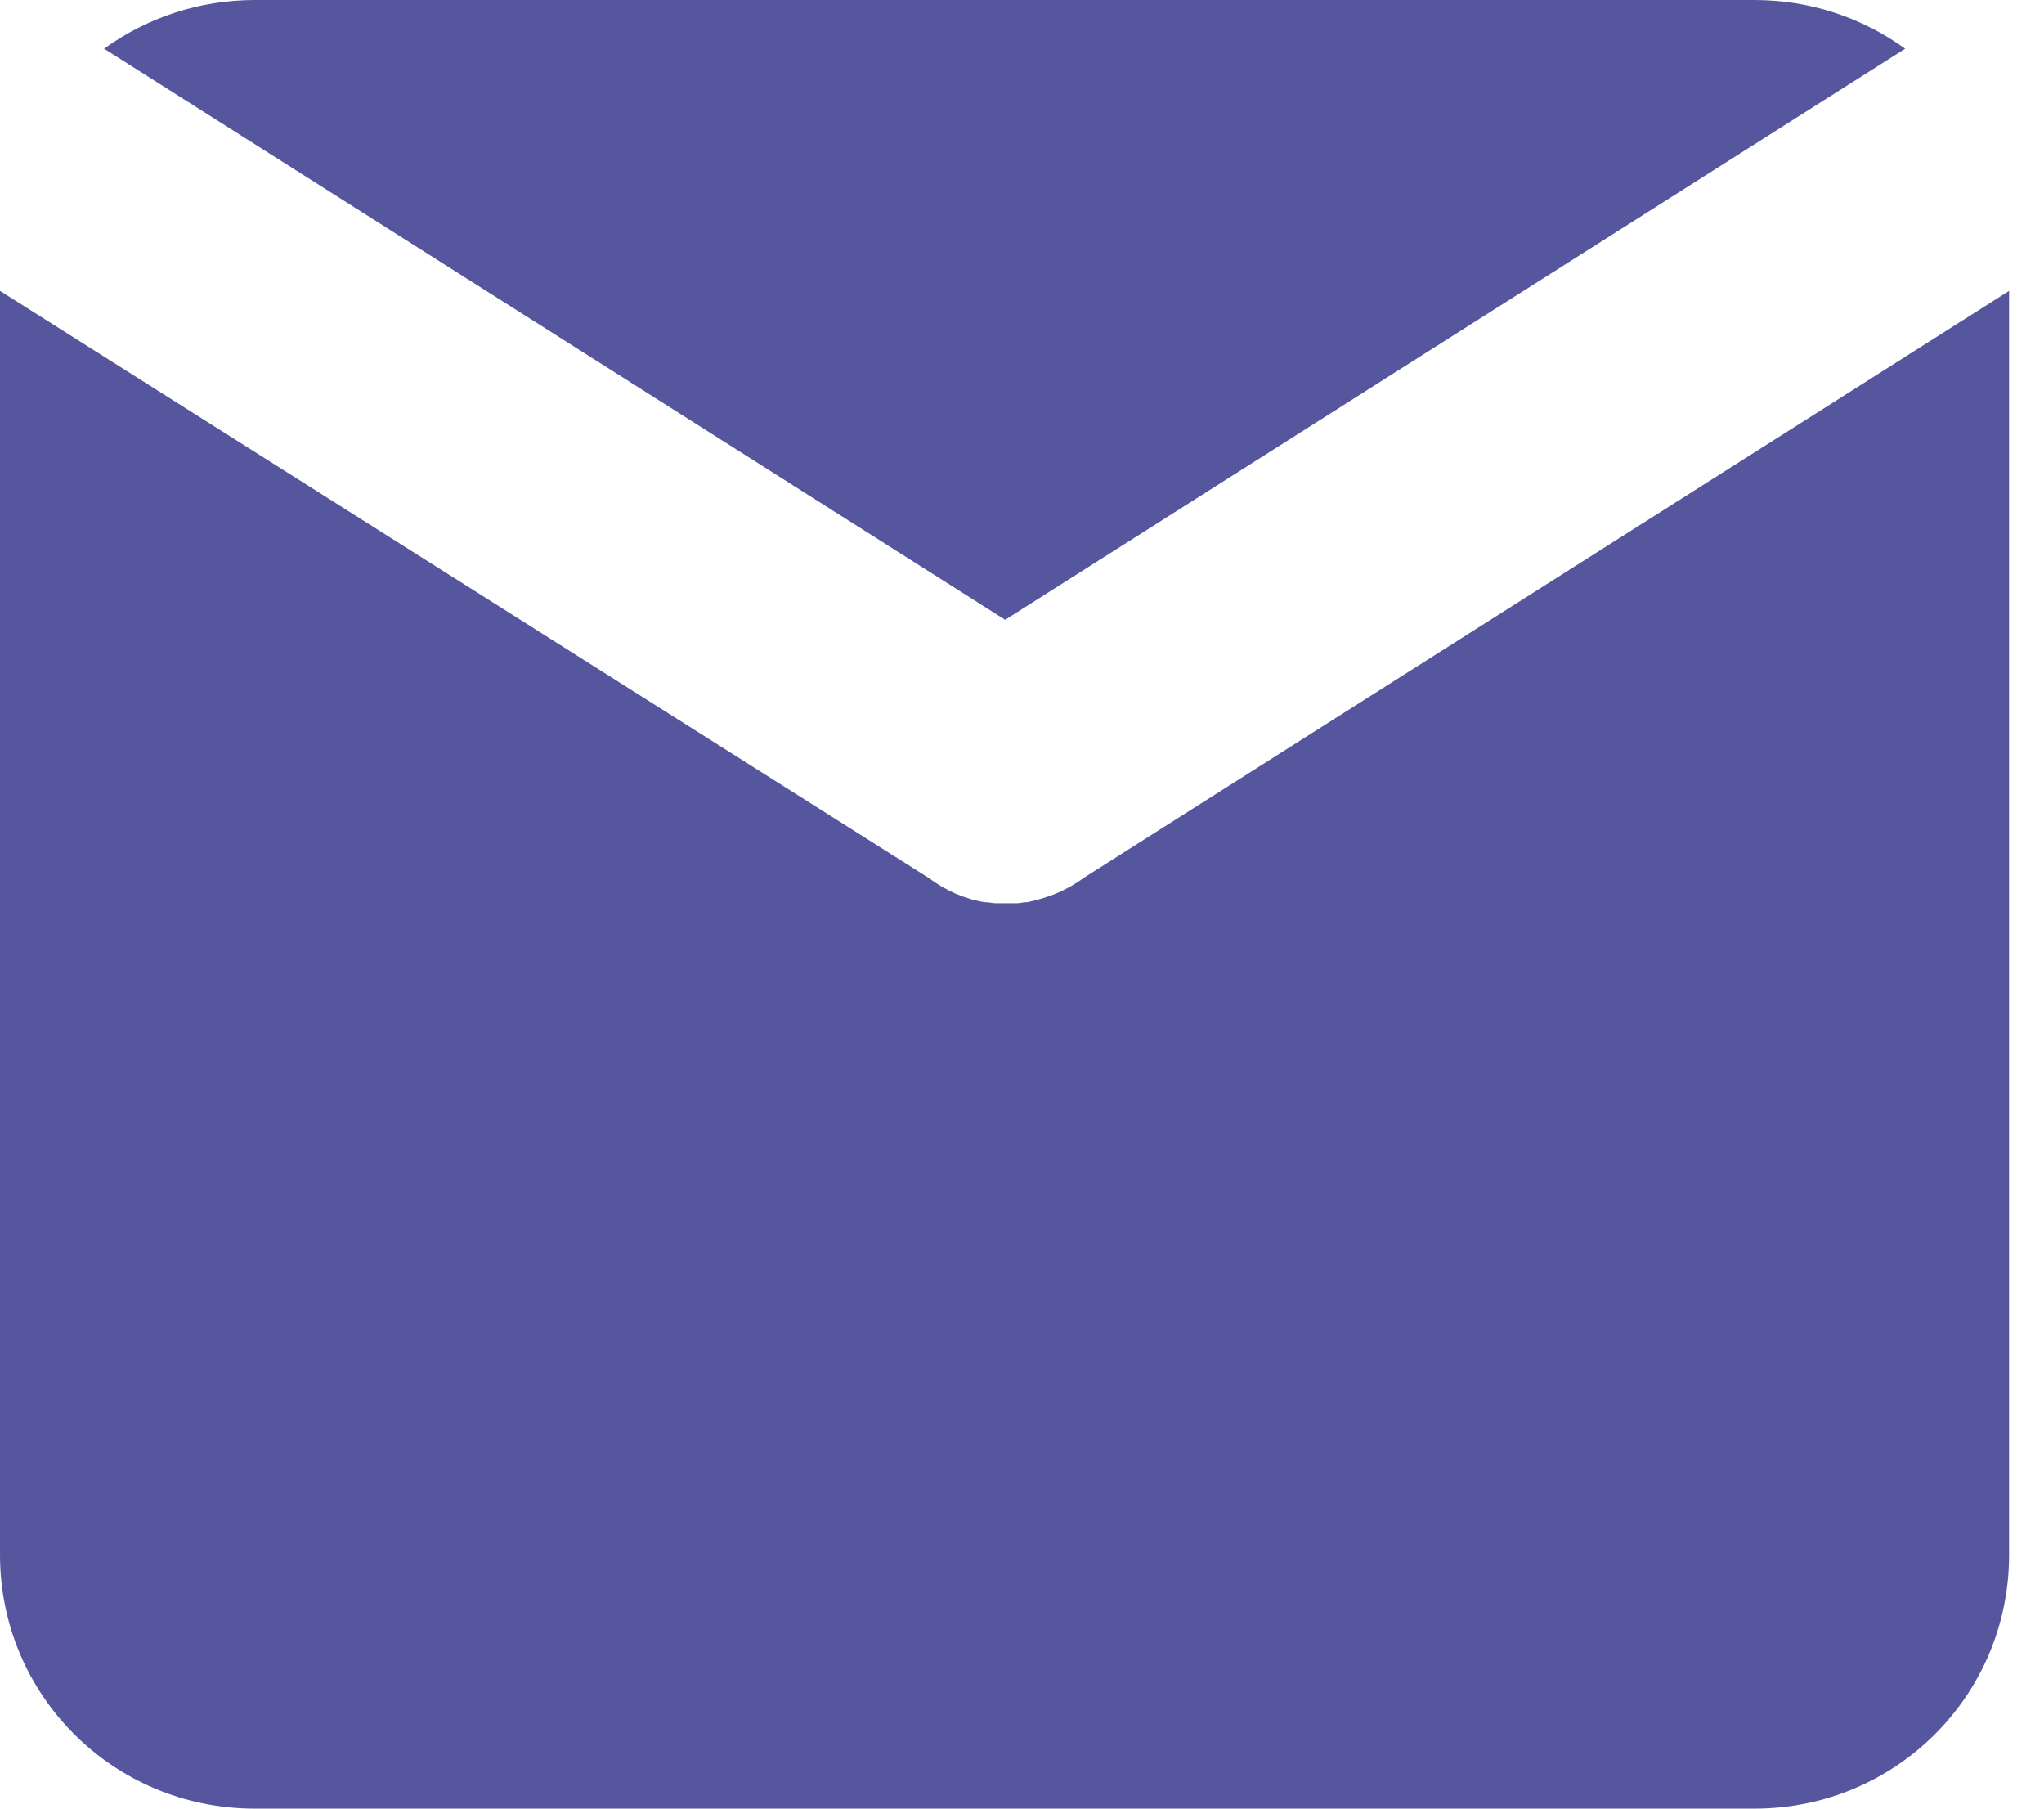
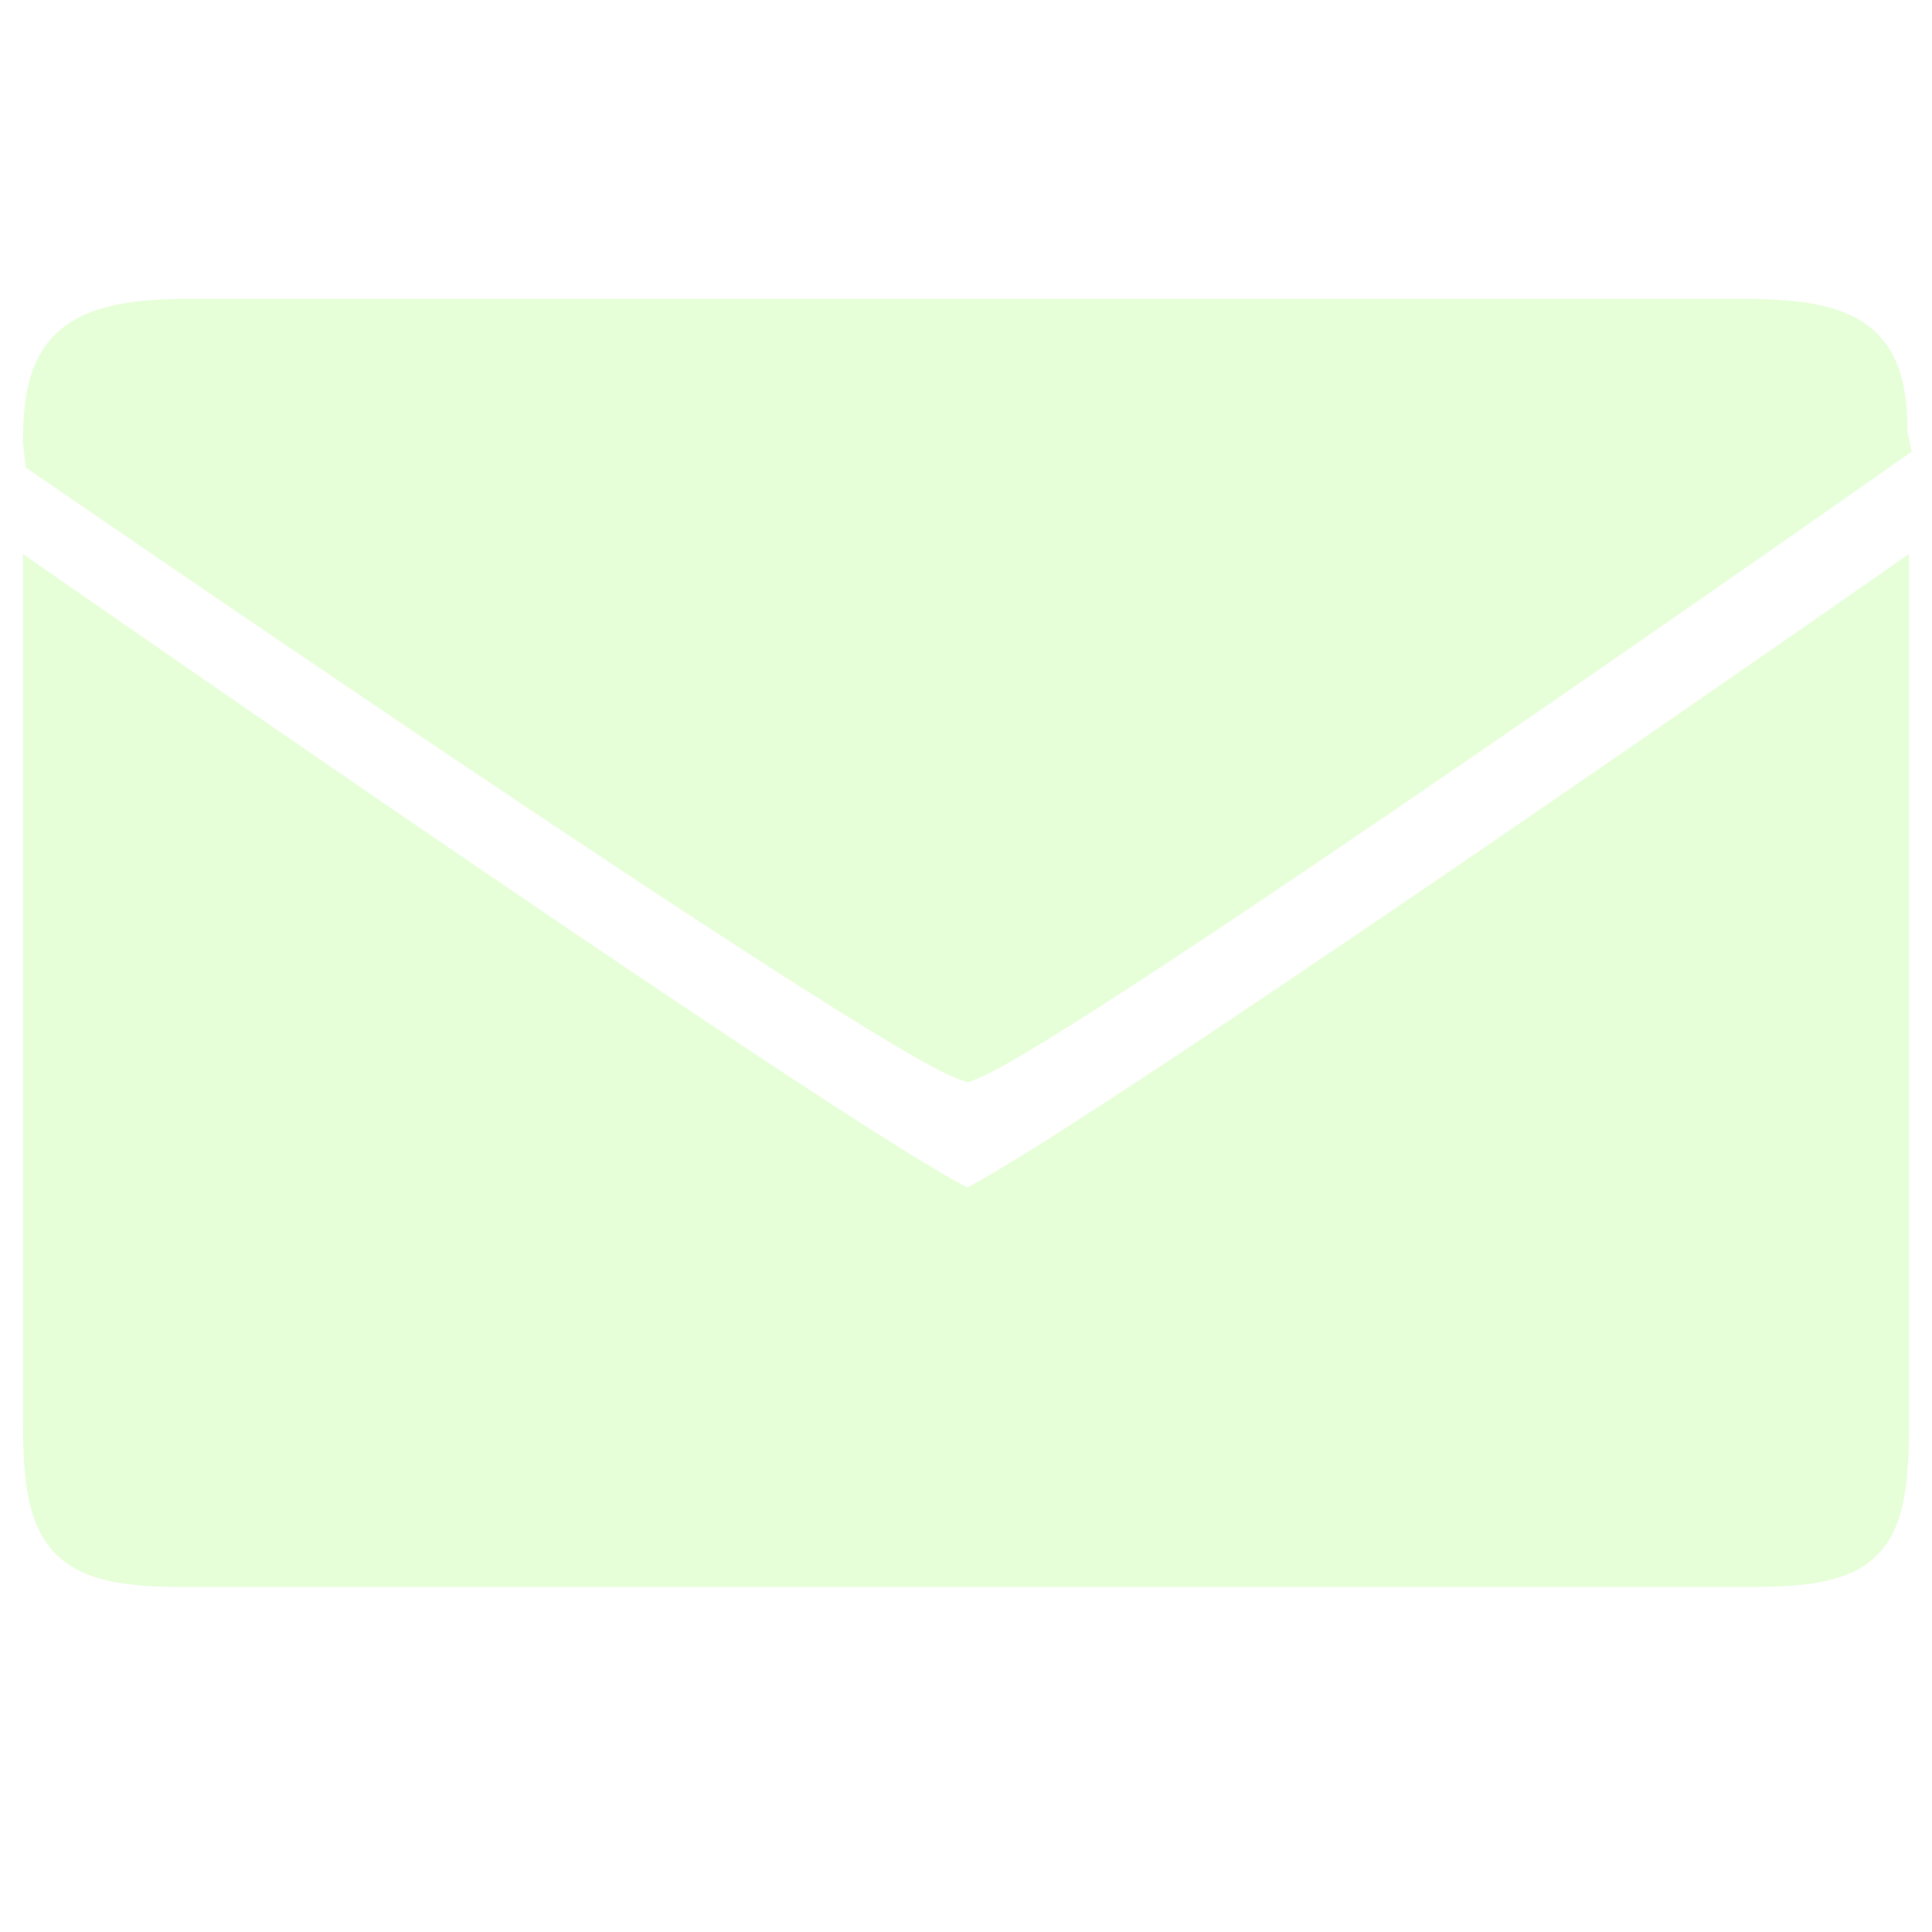
- <svg xmlns="http://www.w3.org/2000/svg" width="26" height="23" viewBox="0 0 26 23" fill="none">
-   <path d="M12.786 7.882L24.234 0.619C23.694 0.229 23.033 0 22.317 0H3.241C2.526 0 1.864 0.229 1.324 0.619L12.786 7.882Z" fill="#55569E" />
-   <path d="M13.784 11.164C13.568 11.325 13.325 11.419 13.068 11.473H13.055C13.014 11.473 12.974 11.486 12.933 11.486C12.92 11.486 12.893 11.486 12.879 11.486C12.852 11.486 12.825 11.486 12.798 11.486C12.771 11.486 12.744 11.486 12.717 11.486C12.704 11.486 12.677 11.486 12.663 11.486C12.623 11.486 12.582 11.473 12.542 11.473H12.528C12.272 11.433 12.029 11.325 11.813 11.164L0 3.699V5.461V8.77V9.536V19.772C0 21.561 1.445 23 3.24 23H22.316C24.112 23 25.556 21.561 25.556 19.772V9.536V8.77V5.461V3.699L13.784 11.164Z" fill="#55569E" />
+ <svg xmlns="http://www.w3.org/2000/svg" fill="#E7FFD9" version="1.1" baseProfile="tiny" id="Layer_1" width="800px" height="800px" viewBox="-0.5 0.5 42 42" xml:space="preserve" stroke="#E7FFD9">
+   <g id="SVGRepo_bgCarrier" stroke-width="0" />
+   <g id="SVGRepo_tracerCarrier" stroke-linecap="round" stroke-linejoin="round" />
+   <g id="SVGRepo_iconCarrier">
+     <path d="M40.5,31.5v-18c0,0-18.2,12.7-19.97,13.359C18.79,26.23,0.5,13.5,0.5,13.5v18c0,2.5,0.53,3,3,3h34 C40.029,34.5,40.5,34.061,40.5,31.5z M40.471,9.971c0-1.821-0.531-2.471-2.971-2.471h-34c-2.51,0-3,0.78-3,2.6l0.03,0.28 c0,0,18.069,12.44,20,13.12C22.57,22.71,40.5,10.1,40.5,10.1L40.471,9.971z" />
+   </g>
</svg>
